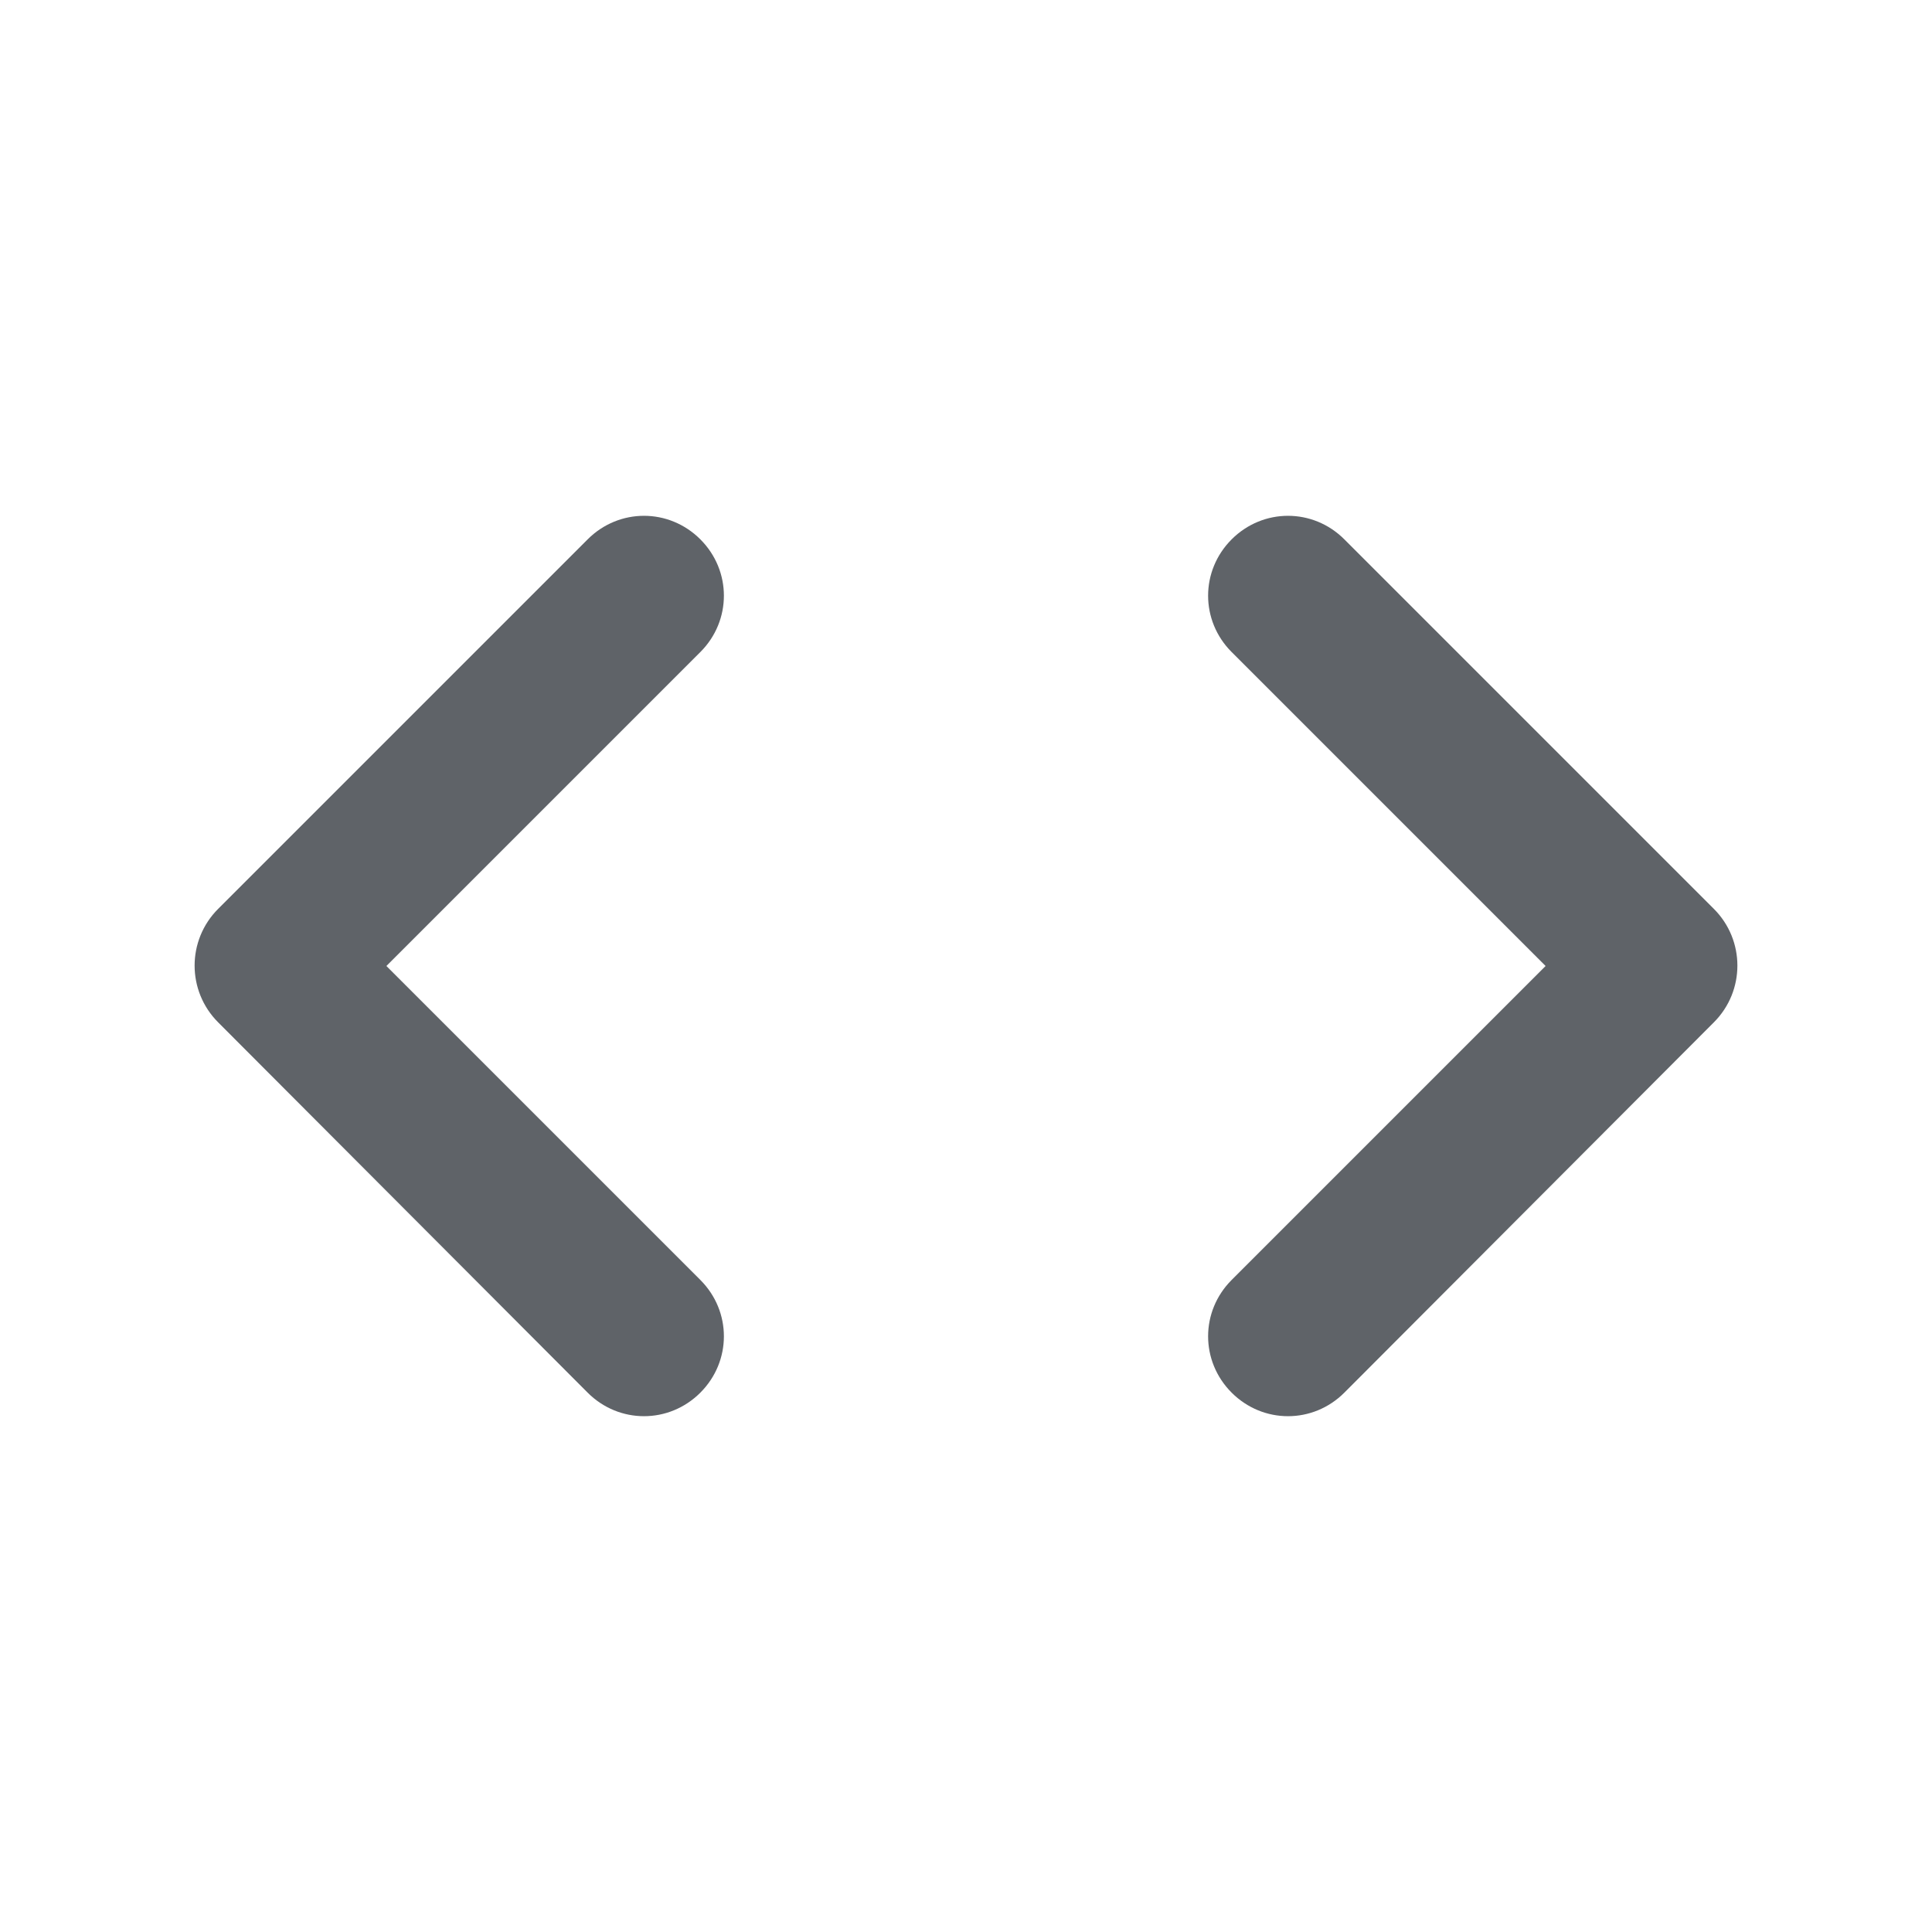
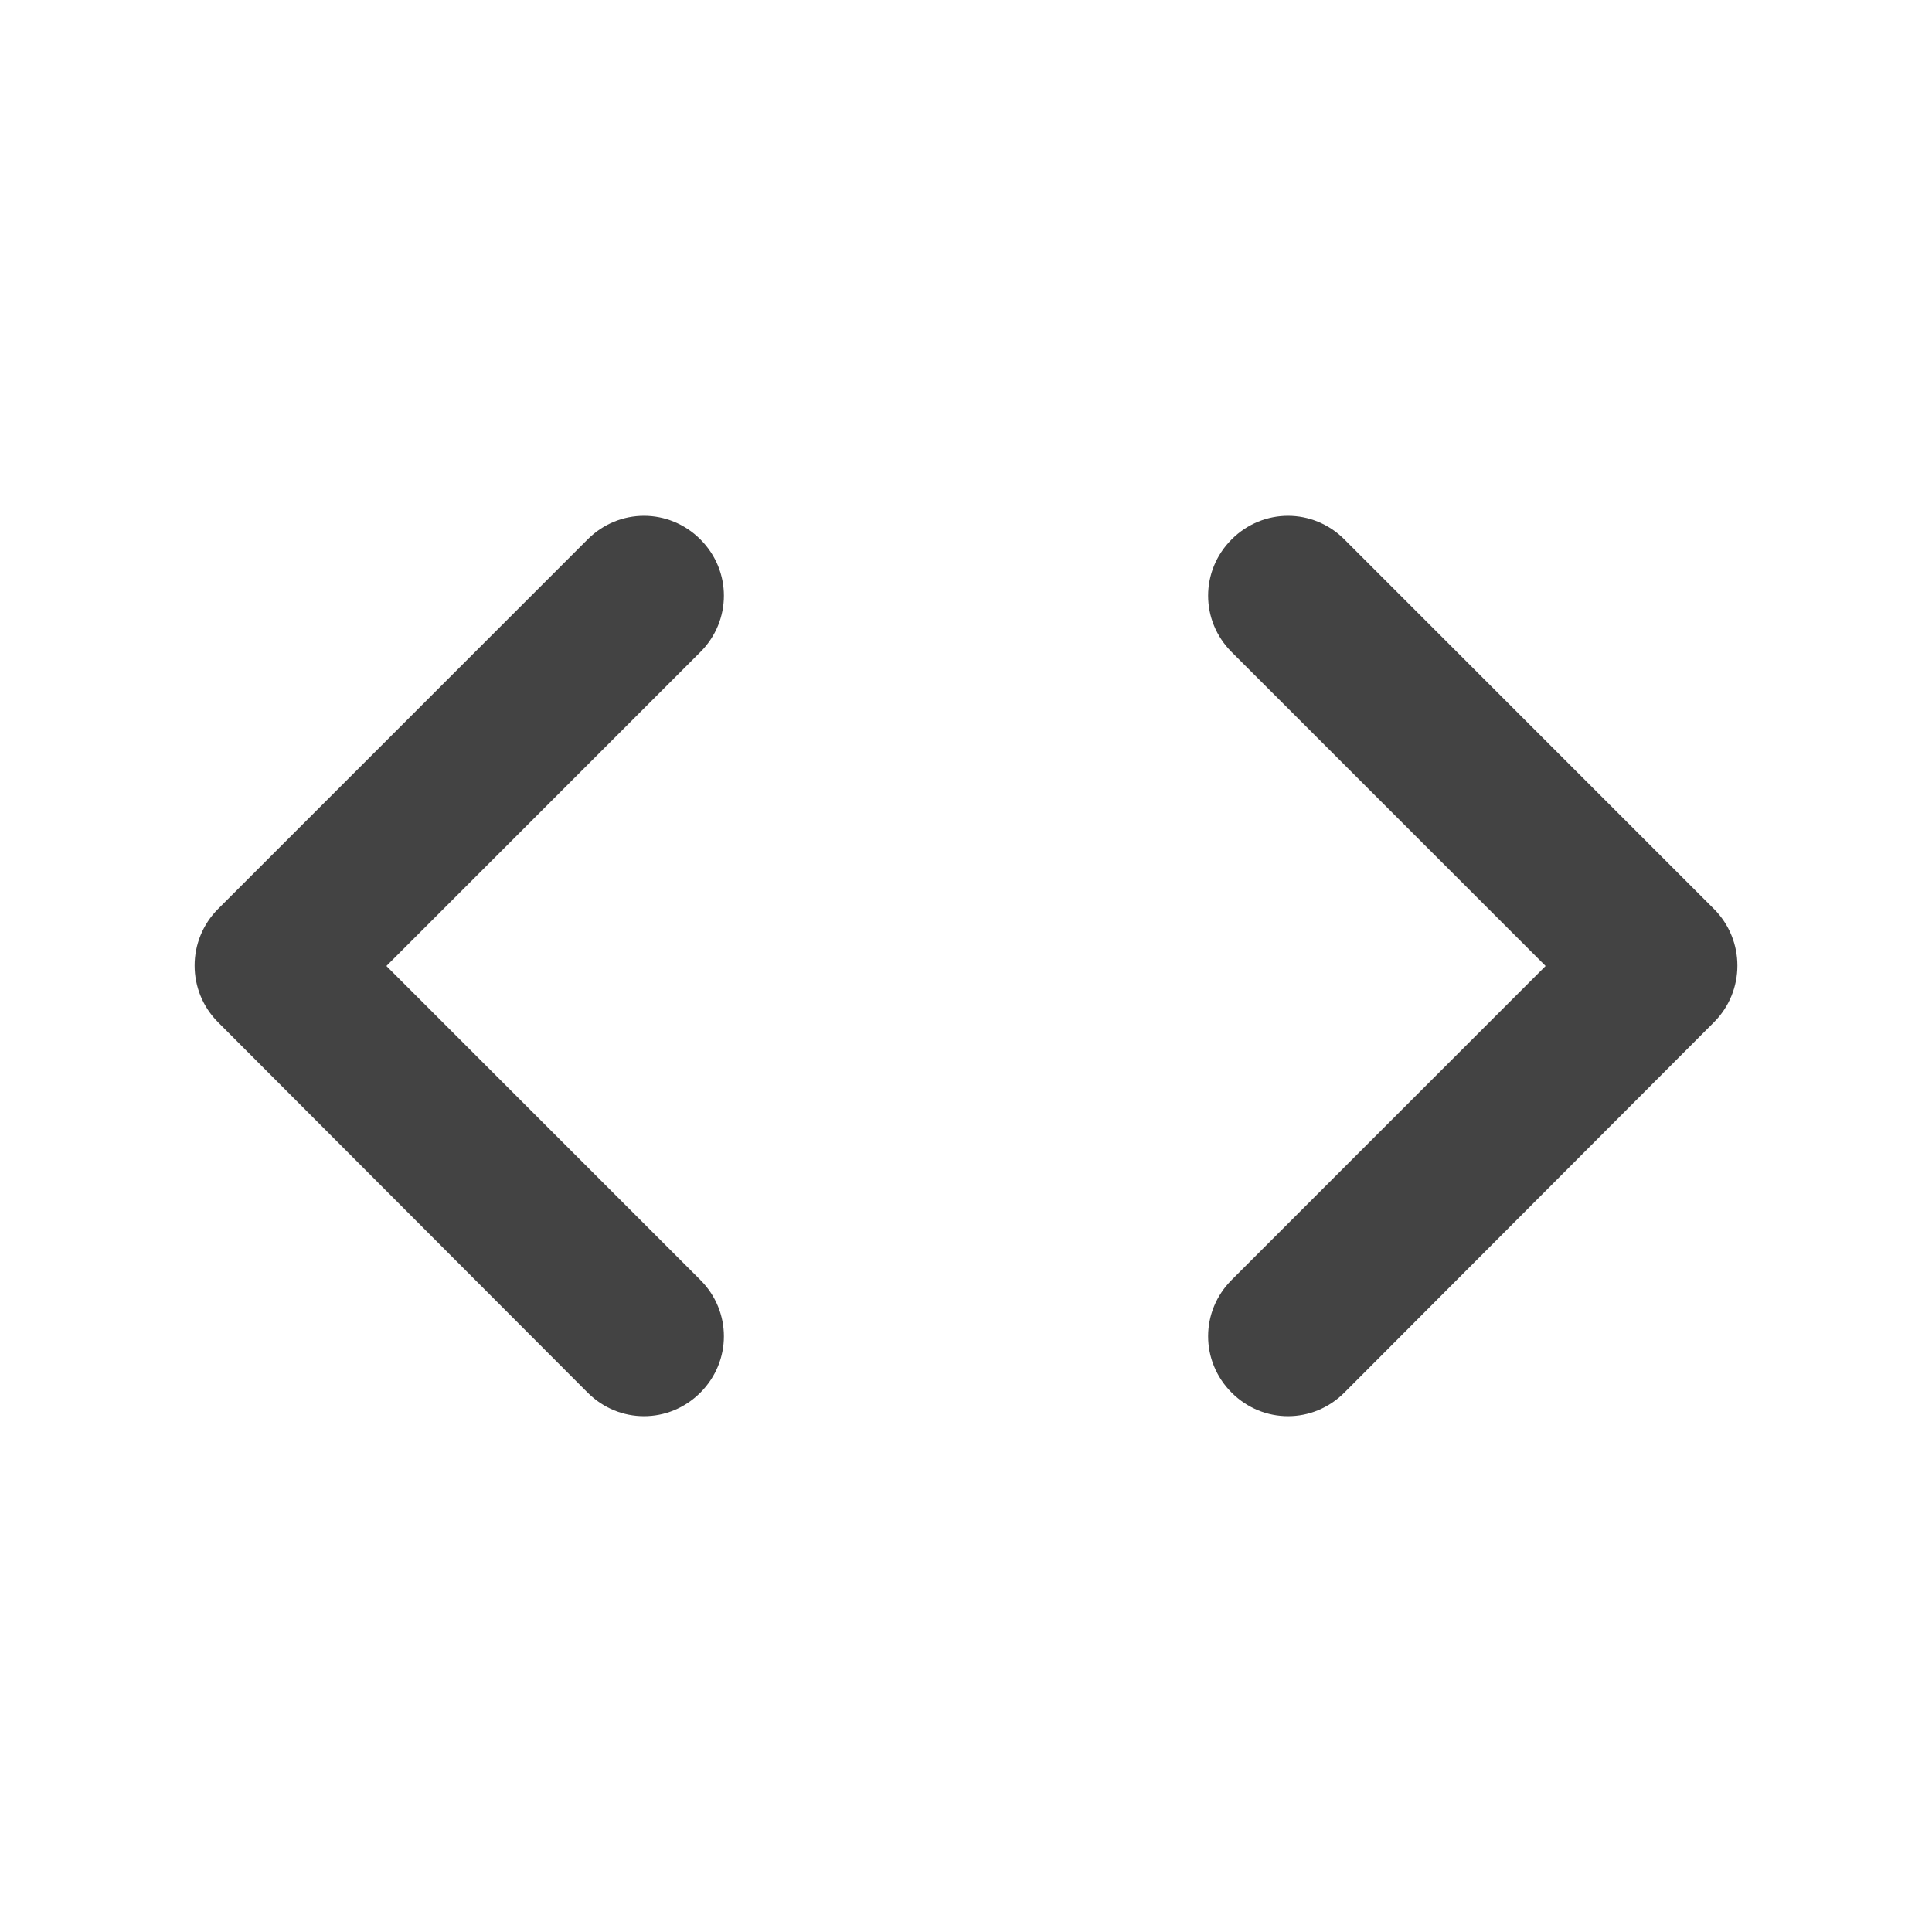
- <svg xmlns="http://www.w3.org/2000/svg" height="24px" viewBox="0 0 24 24" width="24px" fill="#5f6368">
+ <svg xmlns="http://www.w3.org/2000/svg" height="24px" viewBox="0 0 24 24" width="24px" fill="#434343">
  <path d="M0 0h24v24H0V0z" fill="none" />
  <path d="M8.7 15.9L4.8 12l3.9-3.9c.39-.39.39-1.01 0-1.4-.39-.39-1.01-.39-1.4 0l-4.59 4.59c-.39.39-.39 1.02 0 1.41l4.59 4.6c.39.39 1.01.39 1.4 0 .39-.39.39-1.01 0-1.4zm6.6 0l3.9-3.9-3.9-3.9c-.39-.39-.39-1.01 0-1.4.39-.39 1.01-.39 1.4 0l4.59 4.59c.39.39.39 1.02 0 1.41l-4.59 4.6c-.39.39-1.01.39-1.4 0-.39-.39-.39-1.01 0-1.4z" />
</svg>
